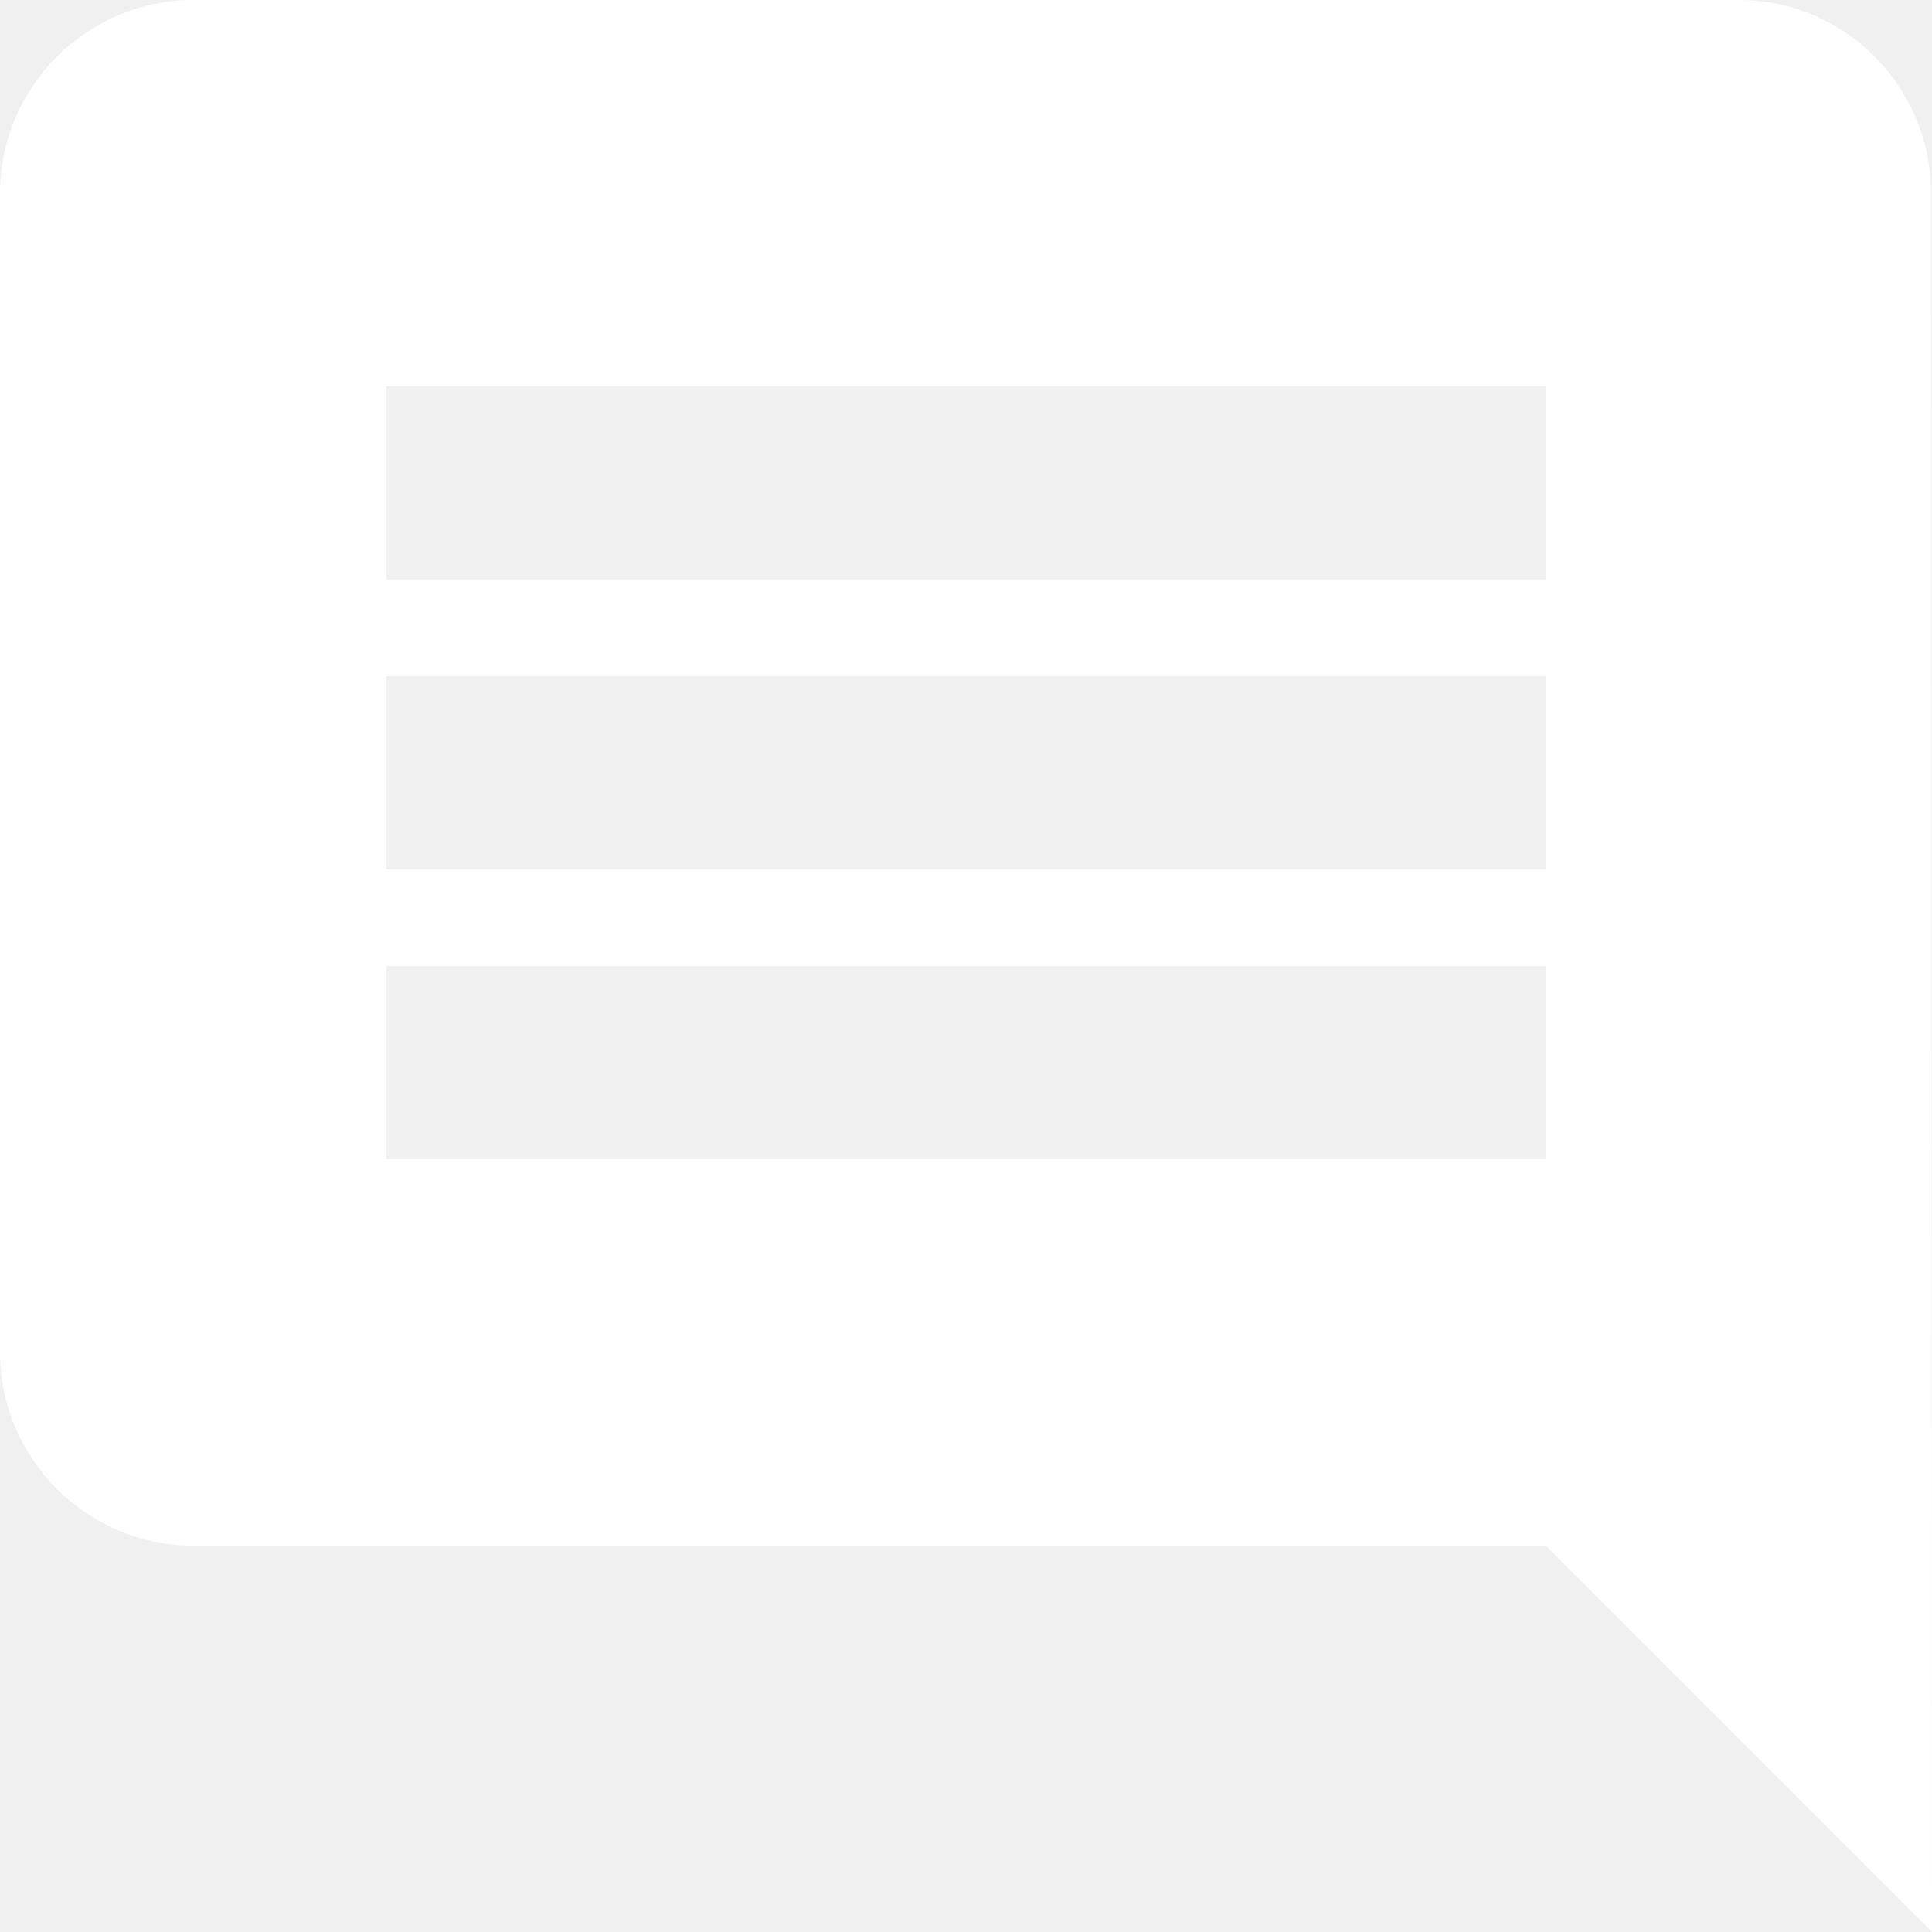
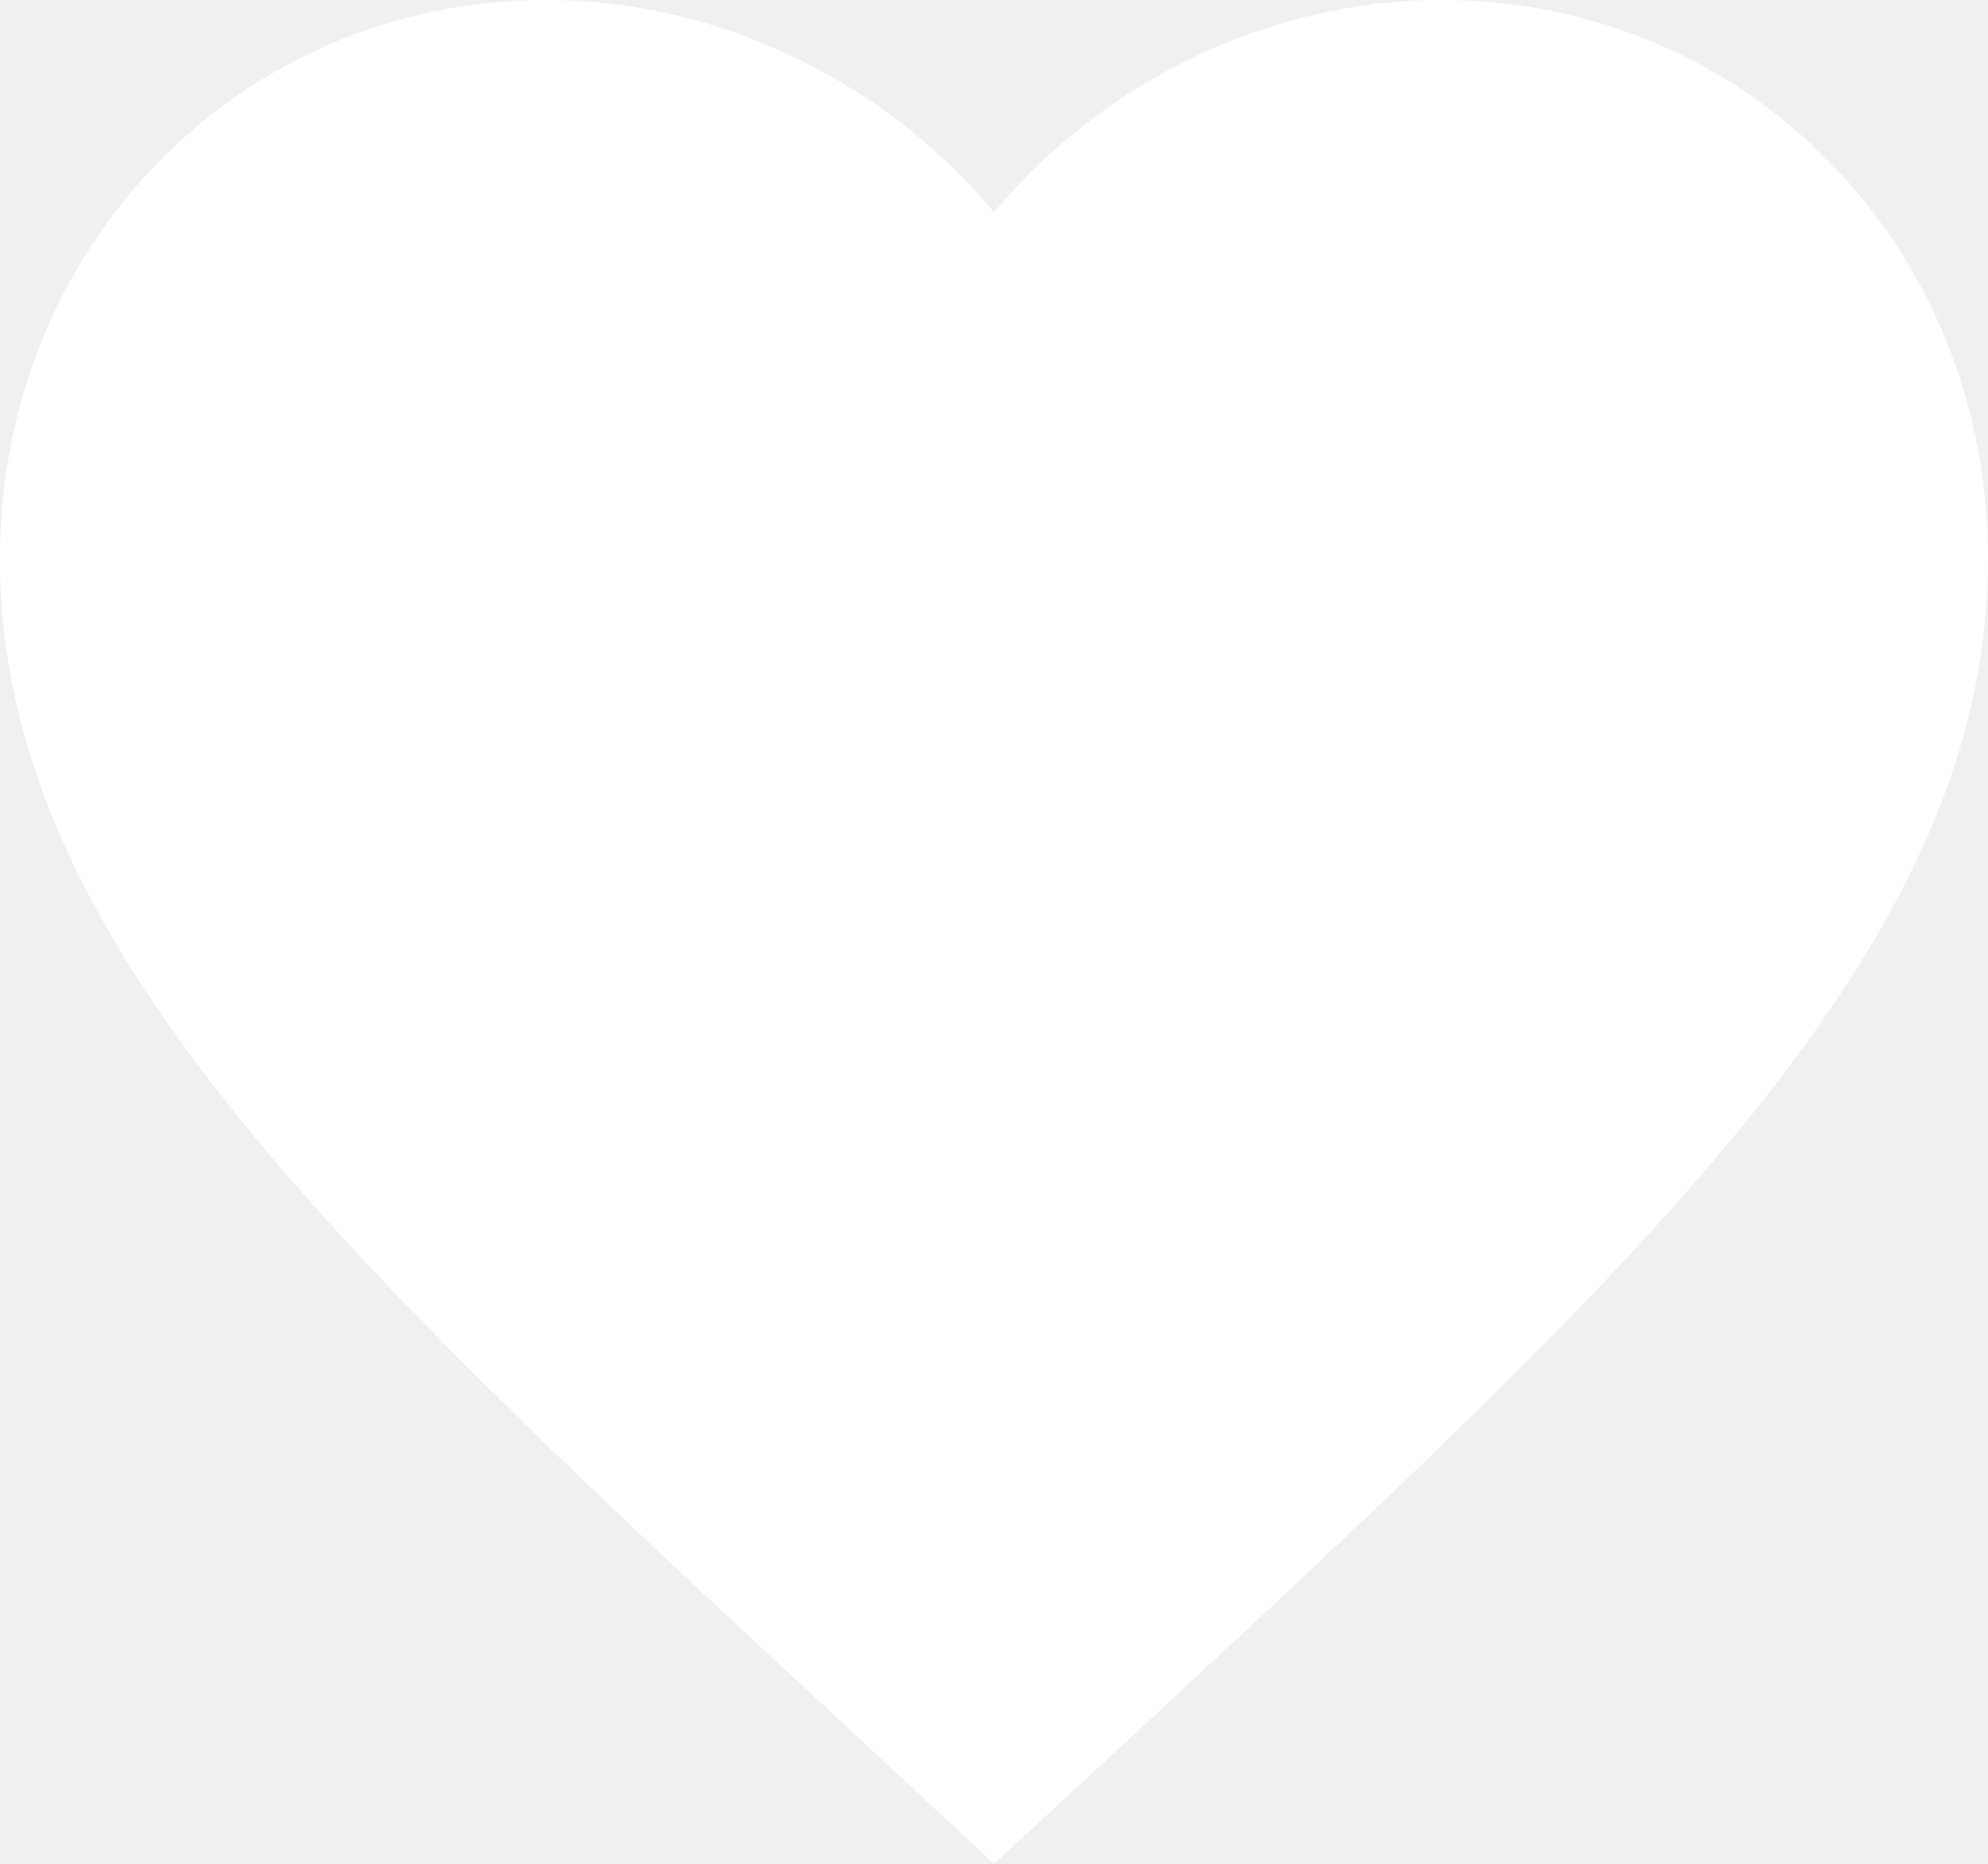
- <svg xmlns="http://www.w3.org/2000/svg" width="14" height="14" viewBox="0 0 14 14" fill="none">
-   <path fill-rule="evenodd" clip-rule="evenodd" d="M12.6 0C13.37 0 13.993 0.63 13.993 1.4L14 14L11.2 11.2H1.4C0.63 11.2 0 10.57 0 9.8V1.4C0 0.63 0.63 0 1.4 0H12.6ZM2.8 8.4H11.2V7H2.8V8.4ZM11.2 6.3H2.8V4.9H11.2V6.3ZM2.8 4.2H11.2V2.8H2.8V4.2Z" fill="white" />
+ <svg xmlns="http://www.w3.org/2000/svg" width="16" height="15" viewBox="0 0 16 15" fill="none">
+   <path d="M8 15L6.84 13.921C2.72 10.104 0 7.586 0 4.496C0 1.978 1.936 0 4.4 0C5.792 0 7.128 0.662 8 1.708C8.872 0.662 10.208 0 11.6 0C14.064 0 16 1.978 16 4.496C16 7.586 13.28 10.104 9.16 13.929L8 15Z" fill="white" />
</svg>
